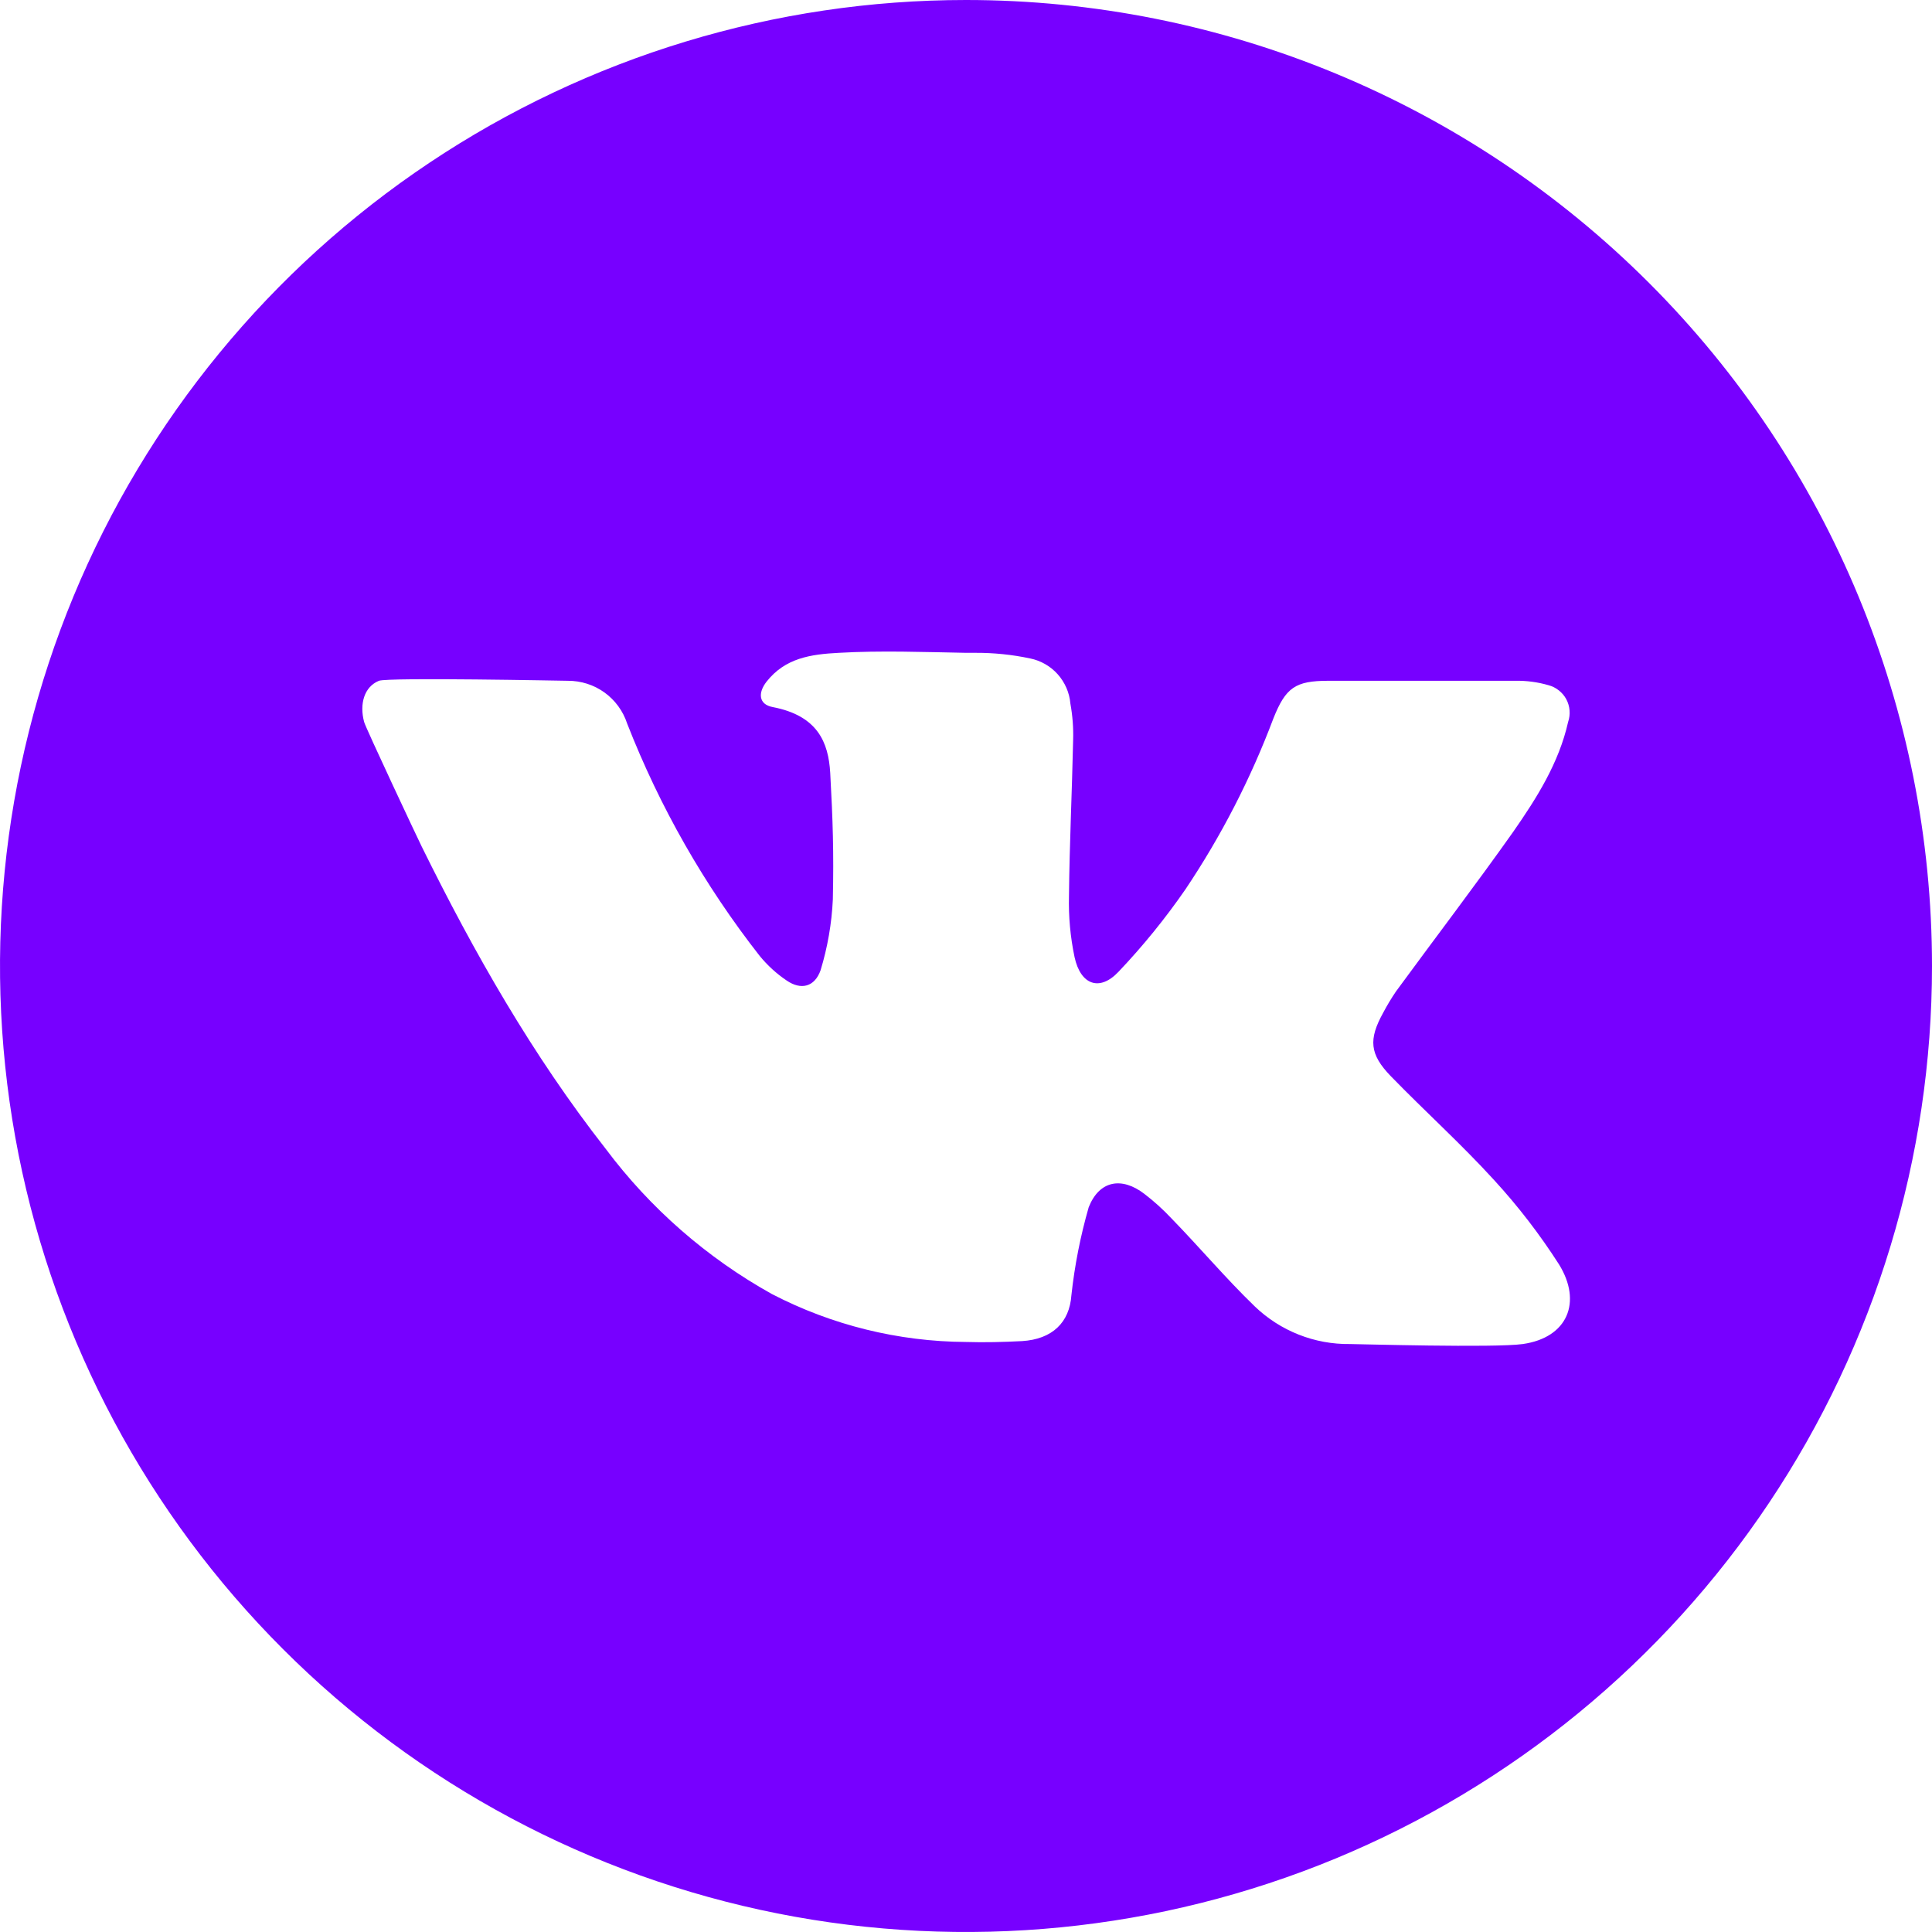
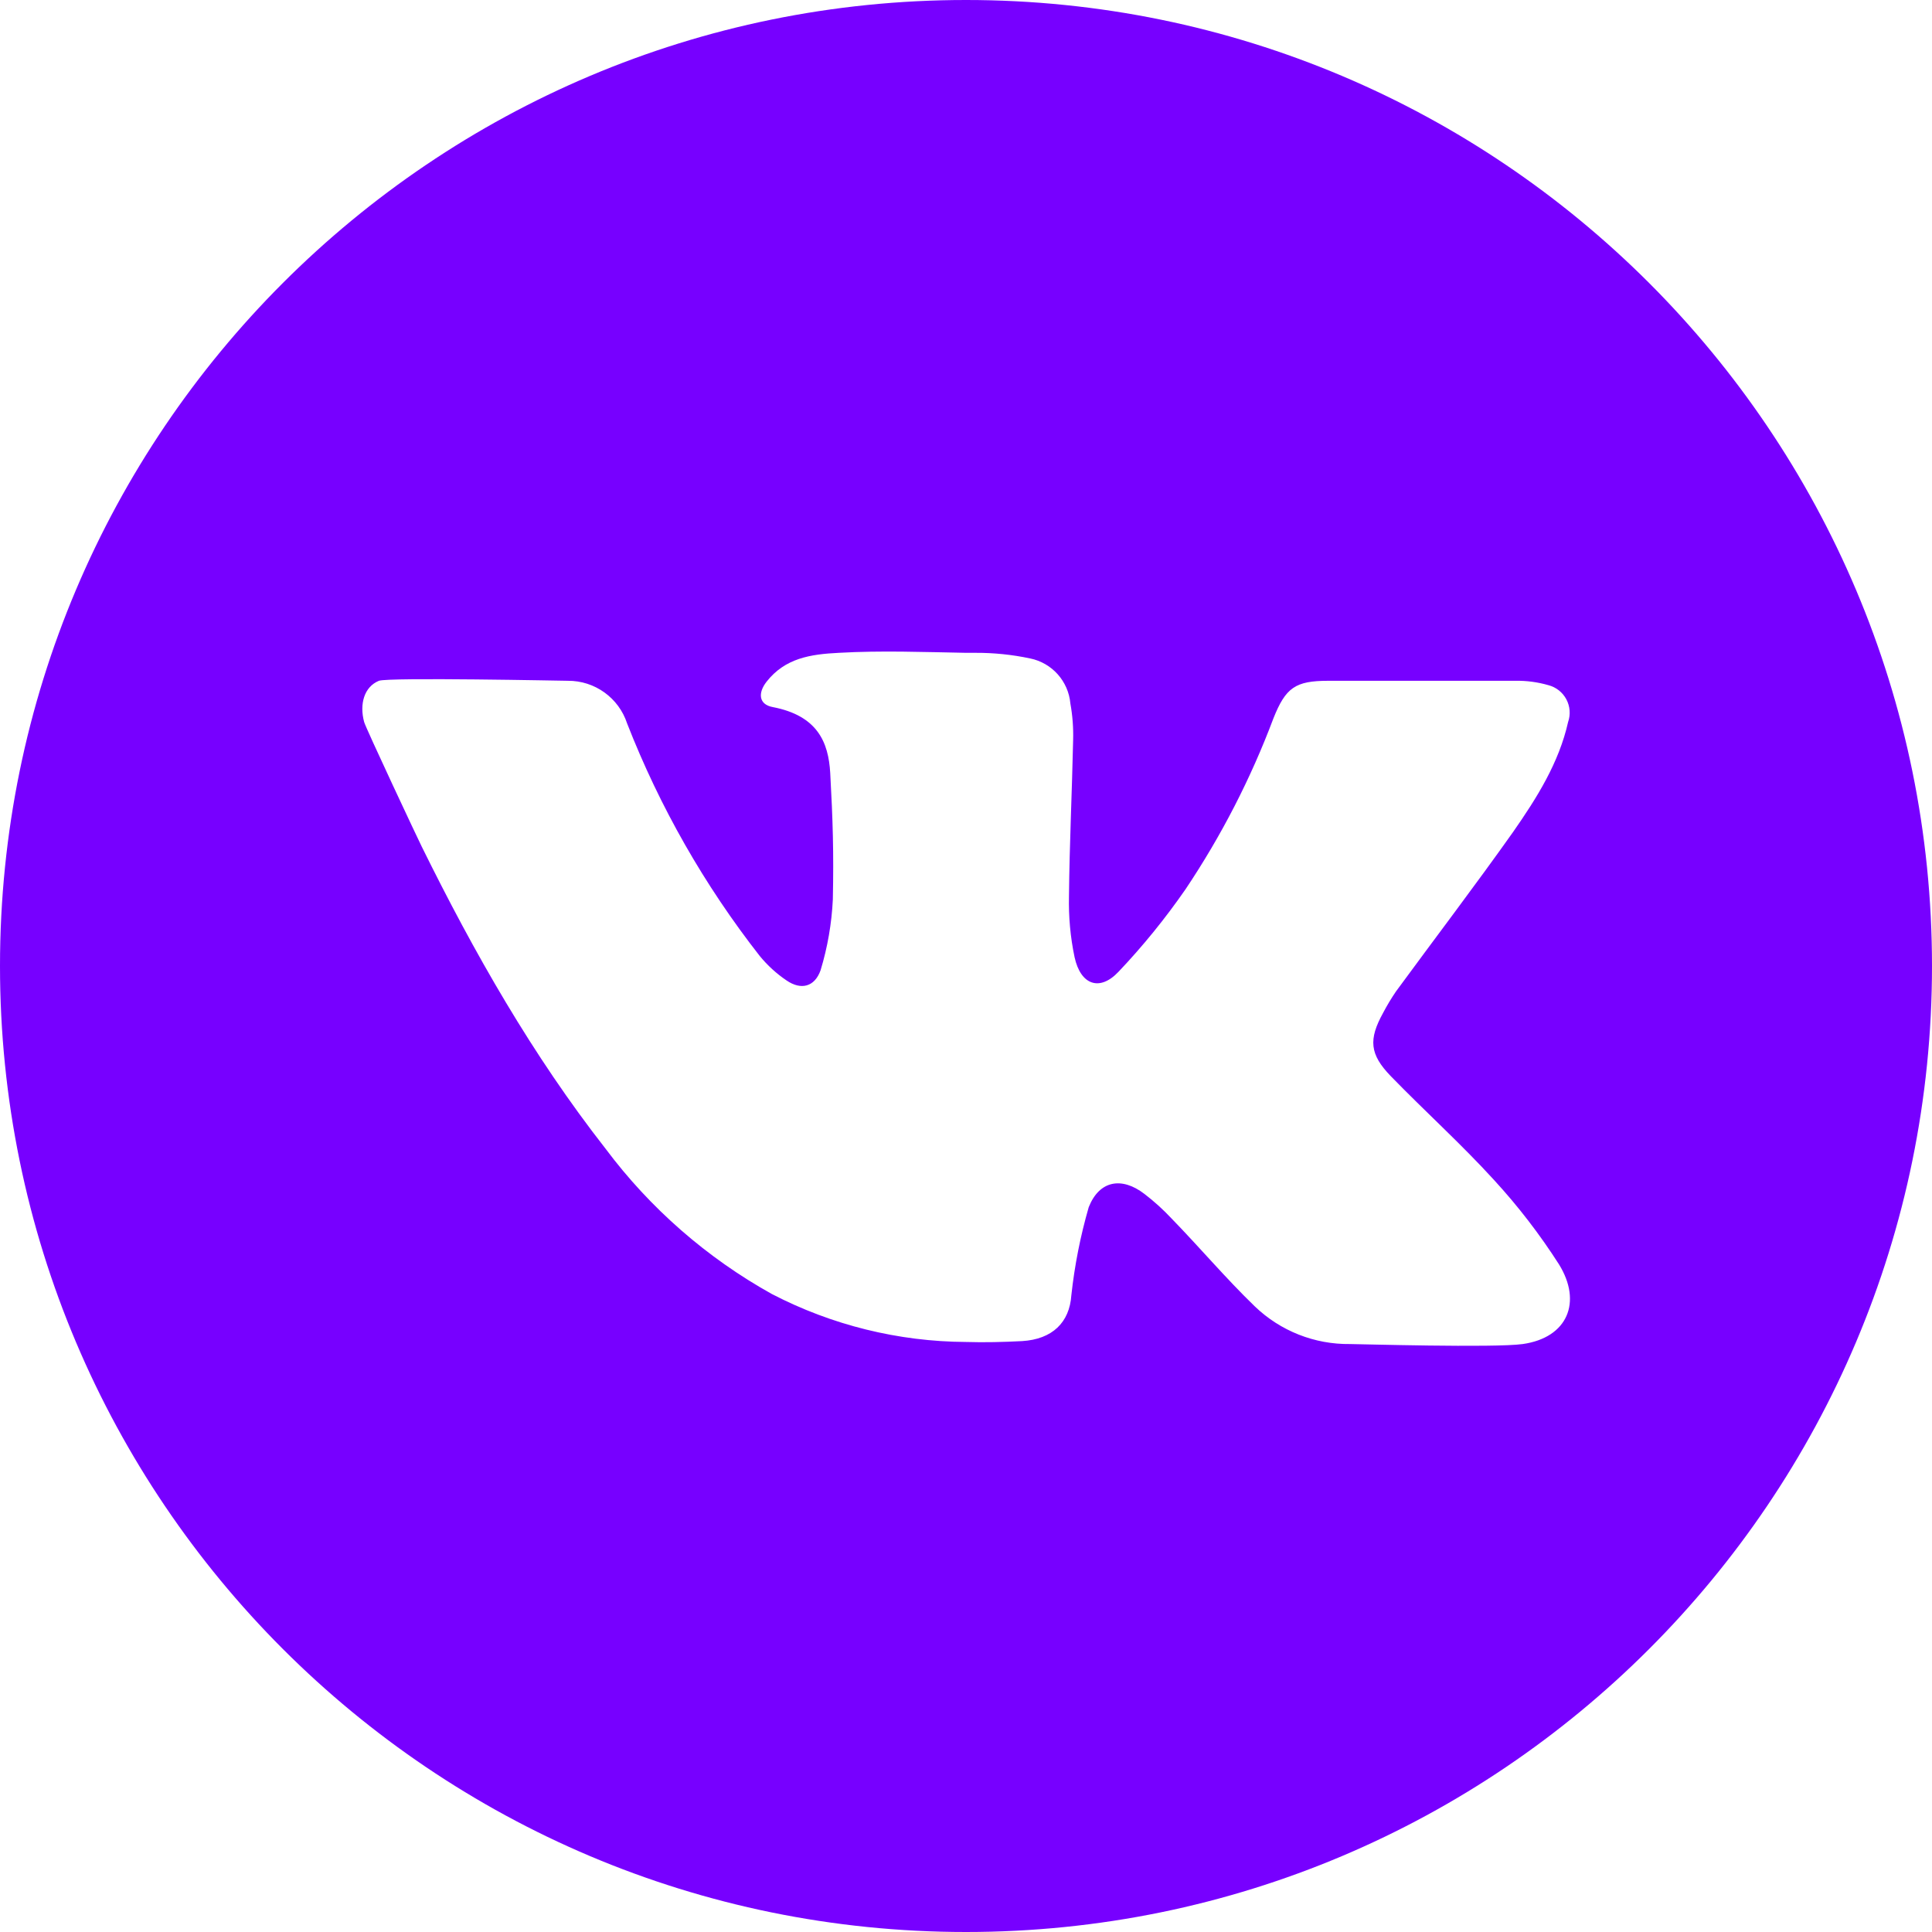
- <svg xmlns="http://www.w3.org/2000/svg" width="40" height="40" viewBox="0 0 40 40" fill="none">
-   <path d="M20 0C16.044 0 12.178 1.173 8.889 3.371C5.6 5.568 3.036 8.692 1.522 12.346C0.009 16.001 -0.387 20.022 0.384 23.902C1.156 27.781 3.061 31.345 5.858 34.142C8.655 36.939 12.219 38.844 16.098 39.616C19.978 40.387 23.999 39.991 27.654 38.478C31.308 36.964 34.432 34.4 36.629 31.111C38.827 27.822 40 23.956 40 20C40 14.696 37.893 9.609 34.142 5.858C30.391 2.107 25.304 0 20 0ZM31.527 27.827C30.945 27.909 28.1 27.827 27.952 27.827C27.217 27.837 26.507 27.556 25.977 27.046C25.377 26.466 24.841 25.829 24.255 25.227C24.082 25.042 23.894 24.872 23.693 24.718C23.225 24.359 22.761 24.439 22.541 24.993C22.369 25.59 22.249 26.201 22.182 26.818C22.143 27.377 21.789 27.727 21.161 27.766C20.773 27.786 20.384 27.796 20 27.784C18.6 27.776 17.222 27.436 15.98 26.791C14.635 26.042 13.463 25.018 12.541 23.786C11.025 21.85 9.814 19.723 8.732 17.529C8.675 17.418 7.566 15.059 7.539 14.948C7.439 14.577 7.539 14.22 7.845 14.095C8.041 14.021 11.695 14.095 11.757 14.095C12.029 14.094 12.294 14.178 12.515 14.337C12.735 14.496 12.9 14.721 12.984 14.979C13.66 16.709 14.585 18.331 15.73 19.793C15.89 19.988 16.077 20.159 16.286 20.3C16.584 20.505 16.866 20.434 16.989 20.089C17.134 19.613 17.22 19.12 17.243 18.623C17.264 17.636 17.243 16.989 17.189 16.002C17.152 15.37 16.93 14.818 15.998 14.639C15.711 14.586 15.686 14.35 15.87 14.114C16.255 13.625 16.78 13.546 17.368 13.516C18.245 13.466 19.123 13.5 20 13.516H20.191C20.573 13.514 20.954 13.553 21.327 13.632C21.548 13.677 21.749 13.792 21.899 13.96C22.049 14.129 22.142 14.341 22.161 14.566C22.206 14.815 22.226 15.068 22.218 15.32C22.195 16.395 22.143 17.473 22.132 18.548C22.121 18.974 22.16 19.401 22.248 19.818C22.373 20.391 22.766 20.534 23.157 20.12C23.663 19.587 24.128 19.015 24.546 18.409C25.286 17.305 25.896 16.119 26.364 14.875C26.618 14.236 26.818 14.095 27.5 14.095H31.377C31.608 14.091 31.838 14.122 32.059 14.186C32.138 14.207 32.211 14.243 32.274 14.294C32.338 14.344 32.391 14.407 32.429 14.478C32.467 14.55 32.49 14.628 32.496 14.709C32.503 14.79 32.492 14.871 32.466 14.948C32.275 15.798 31.816 16.523 31.33 17.221C30.541 18.336 29.709 19.425 28.902 20.527C28.805 20.67 28.716 20.818 28.636 20.97C28.332 21.52 28.355 21.827 28.796 22.282C29.5 23.007 30.252 23.684 30.932 24.43C31.43 24.972 31.88 25.557 32.277 26.177C32.761 26.959 32.455 27.695 31.527 27.827Z" fill="#7700FF" />
+ <svg xmlns="http://www.w3.org/2000/svg" width="40" height="40" fill="none">
+   <path d="M20 0a20 20 0 1 0 0 40 20 20 0 0 0 0-40Zm11.527 27.827c-.582.082-3.427 0-3.575 0a2.794 2.794 0 0 1-1.975-.782c-.6-.58-1.136-1.216-1.722-1.818a4.59 4.59 0 0 0-.562-.509c-.468-.359-.932-.28-1.152.275a10.764 10.764 0 0 0-.36 1.825c-.038.56-.392.91-1.02.948-.388.02-.777.03-1.161.018a8.83 8.83 0 0 1-4.02-.993 10.944 10.944 0 0 1-3.44-3.005c-1.515-1.936-2.726-4.063-3.808-6.257-.057-.11-1.166-2.47-1.193-2.581-.1-.37 0-.728.306-.853.196-.075 3.85 0 3.912 0a1.282 1.282 0 0 1 1.227.884 19.092 19.092 0 0 0 2.746 4.814c.16.195.347.366.556.507.298.204.58.134.703-.211.145-.476.23-.969.254-1.466.02-.987 0-1.634-.054-2.62-.037-.633-.26-1.185-1.191-1.364-.287-.053-.312-.289-.127-.525.384-.489.909-.569 1.497-.598.878-.05 1.755-.016 2.632 0h.19c.383-.002.764.037 1.137.116a1.047 1.047 0 0 1 .834.934c.045.249.064.502.057.754-.023 1.075-.075 2.153-.086 3.228-.01.426.028.853.116 1.27.125.573.518.716.909.302.506-.533.97-1.105 1.389-1.71.74-1.105 1.35-2.29 1.818-3.535.254-.639.454-.78 1.136-.78h3.877c.23-.004.46.027.682.091a.588.588 0 0 1 .407.762c-.191.85-.65 1.575-1.136 2.273-.79 1.115-1.62 2.204-2.428 3.306-.097.143-.186.29-.266.443-.304.55-.281.857.16 1.312.704.725 1.456 1.402 2.136 2.148a12.68 12.68 0 0 1 1.345 1.747c.484.782.178 1.518-.75 1.65Z" fill="#70F" />
</svg>
